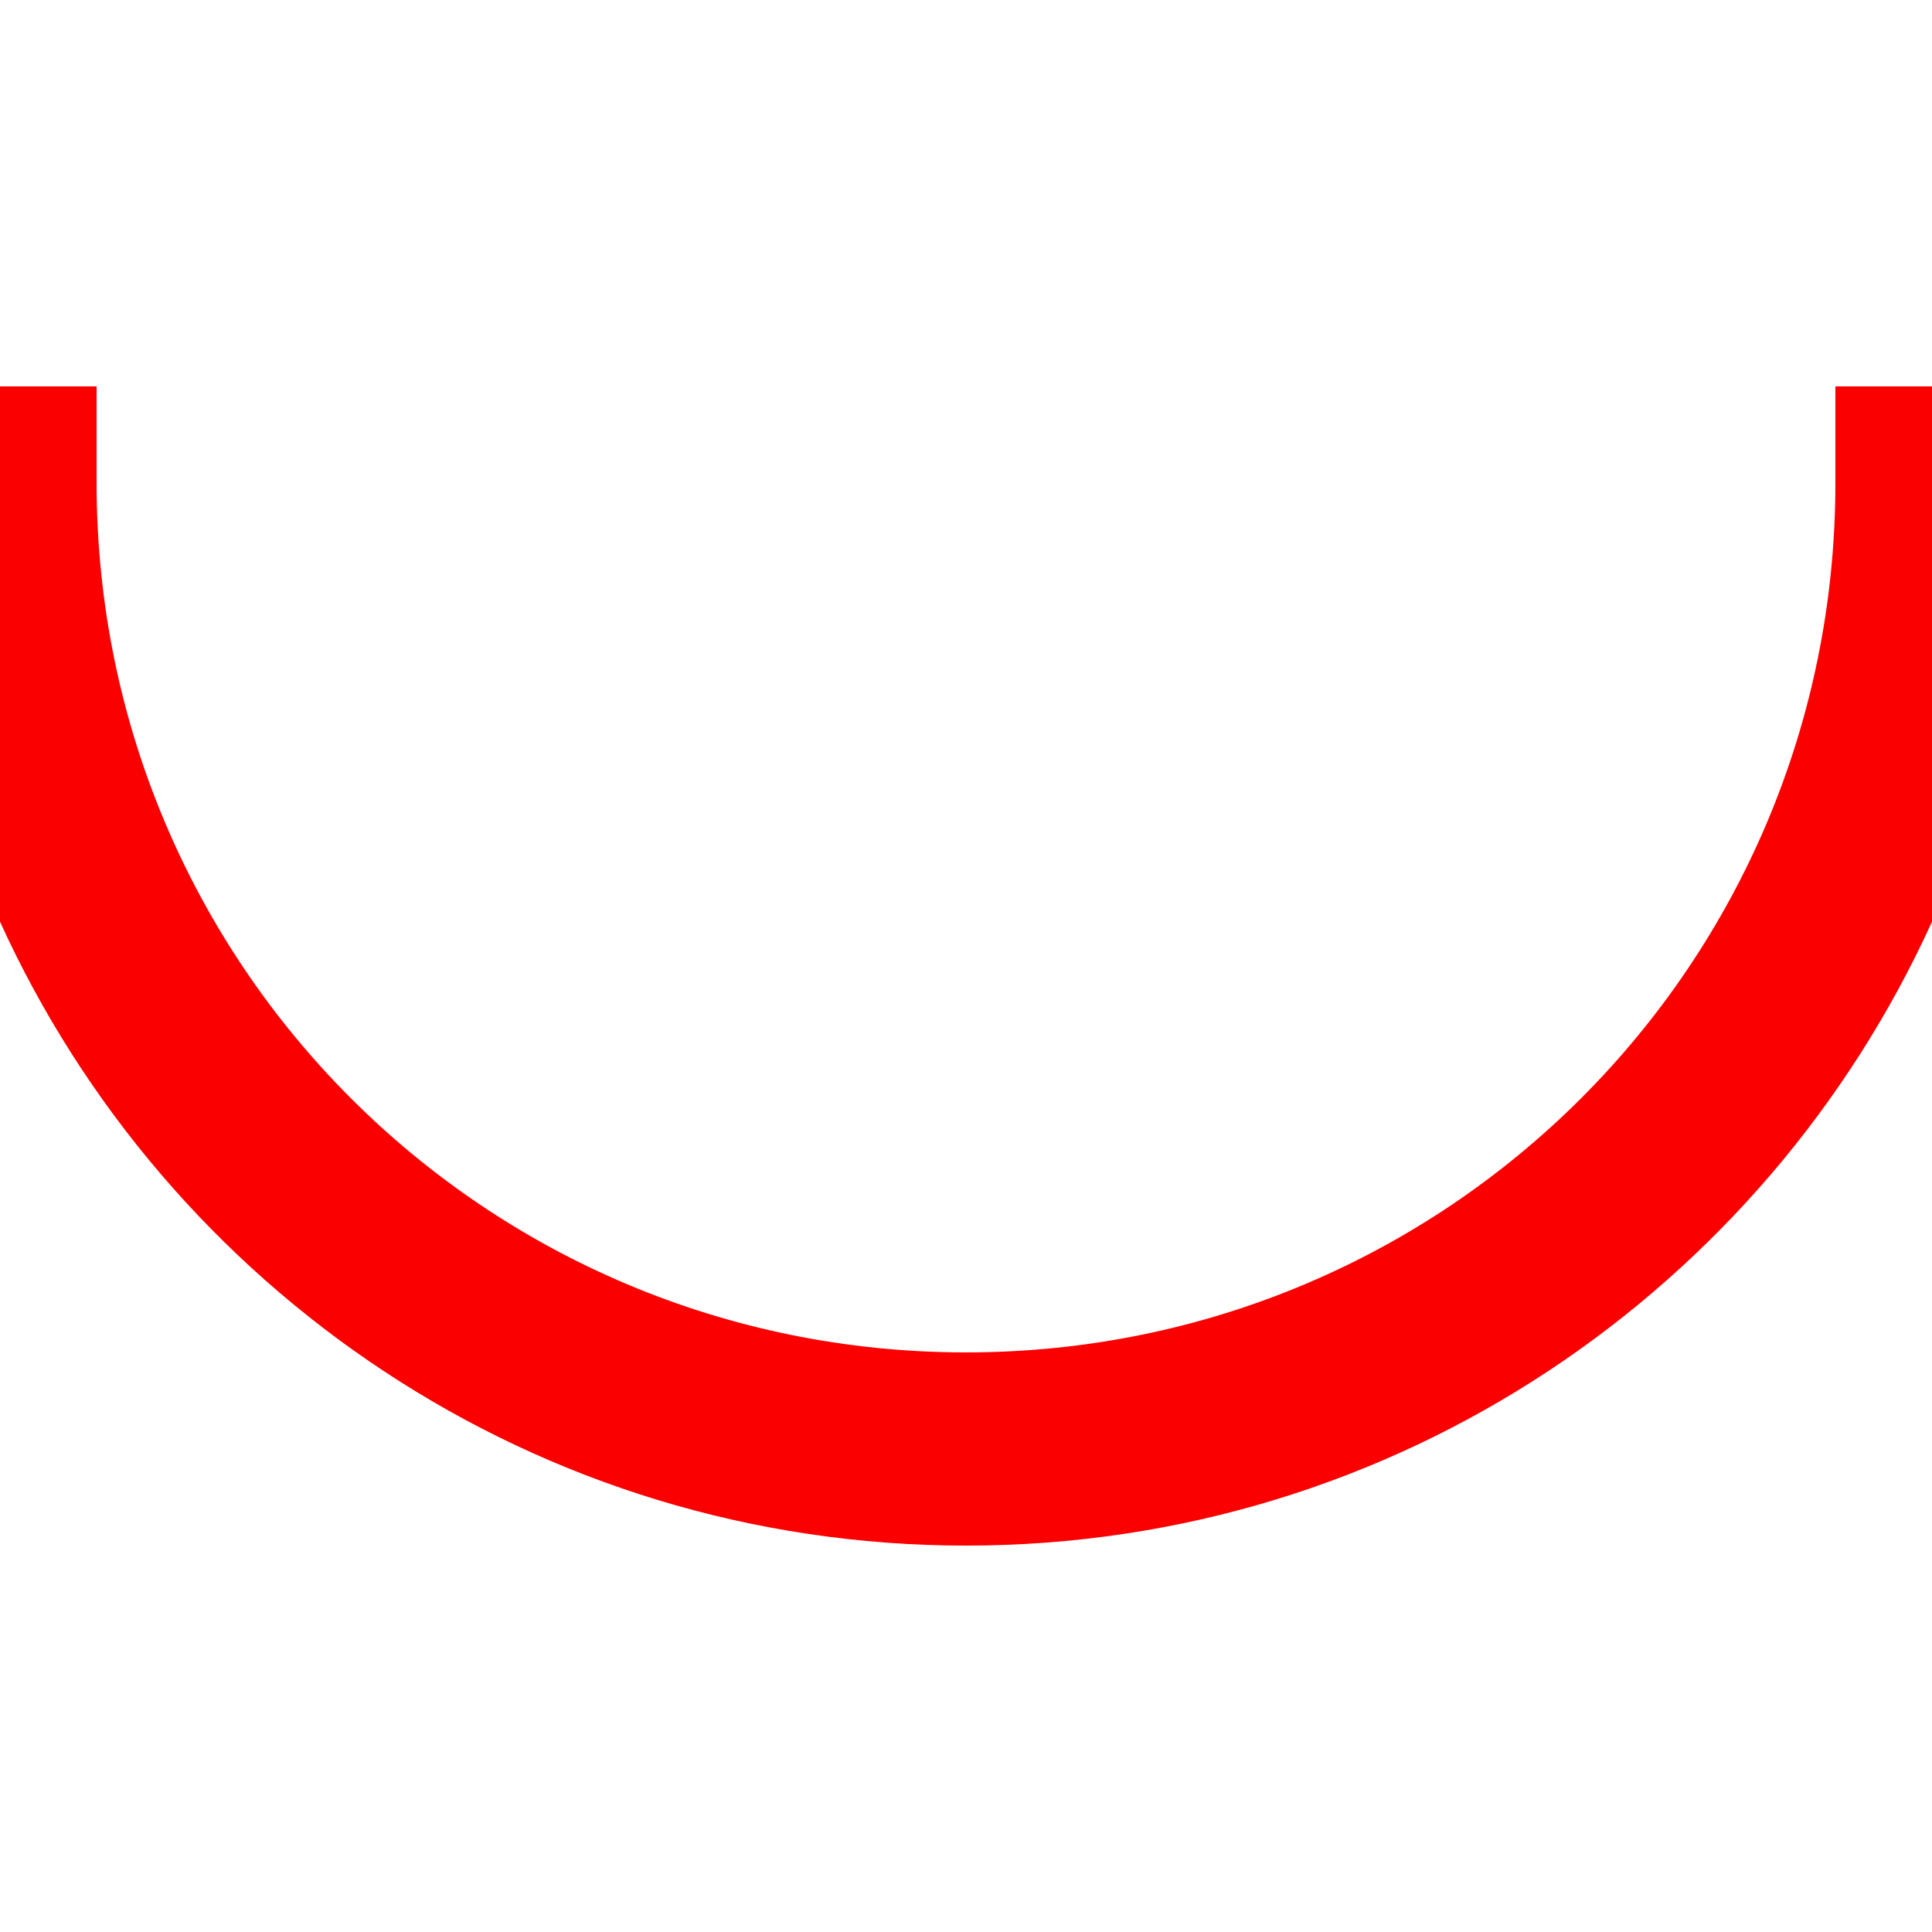
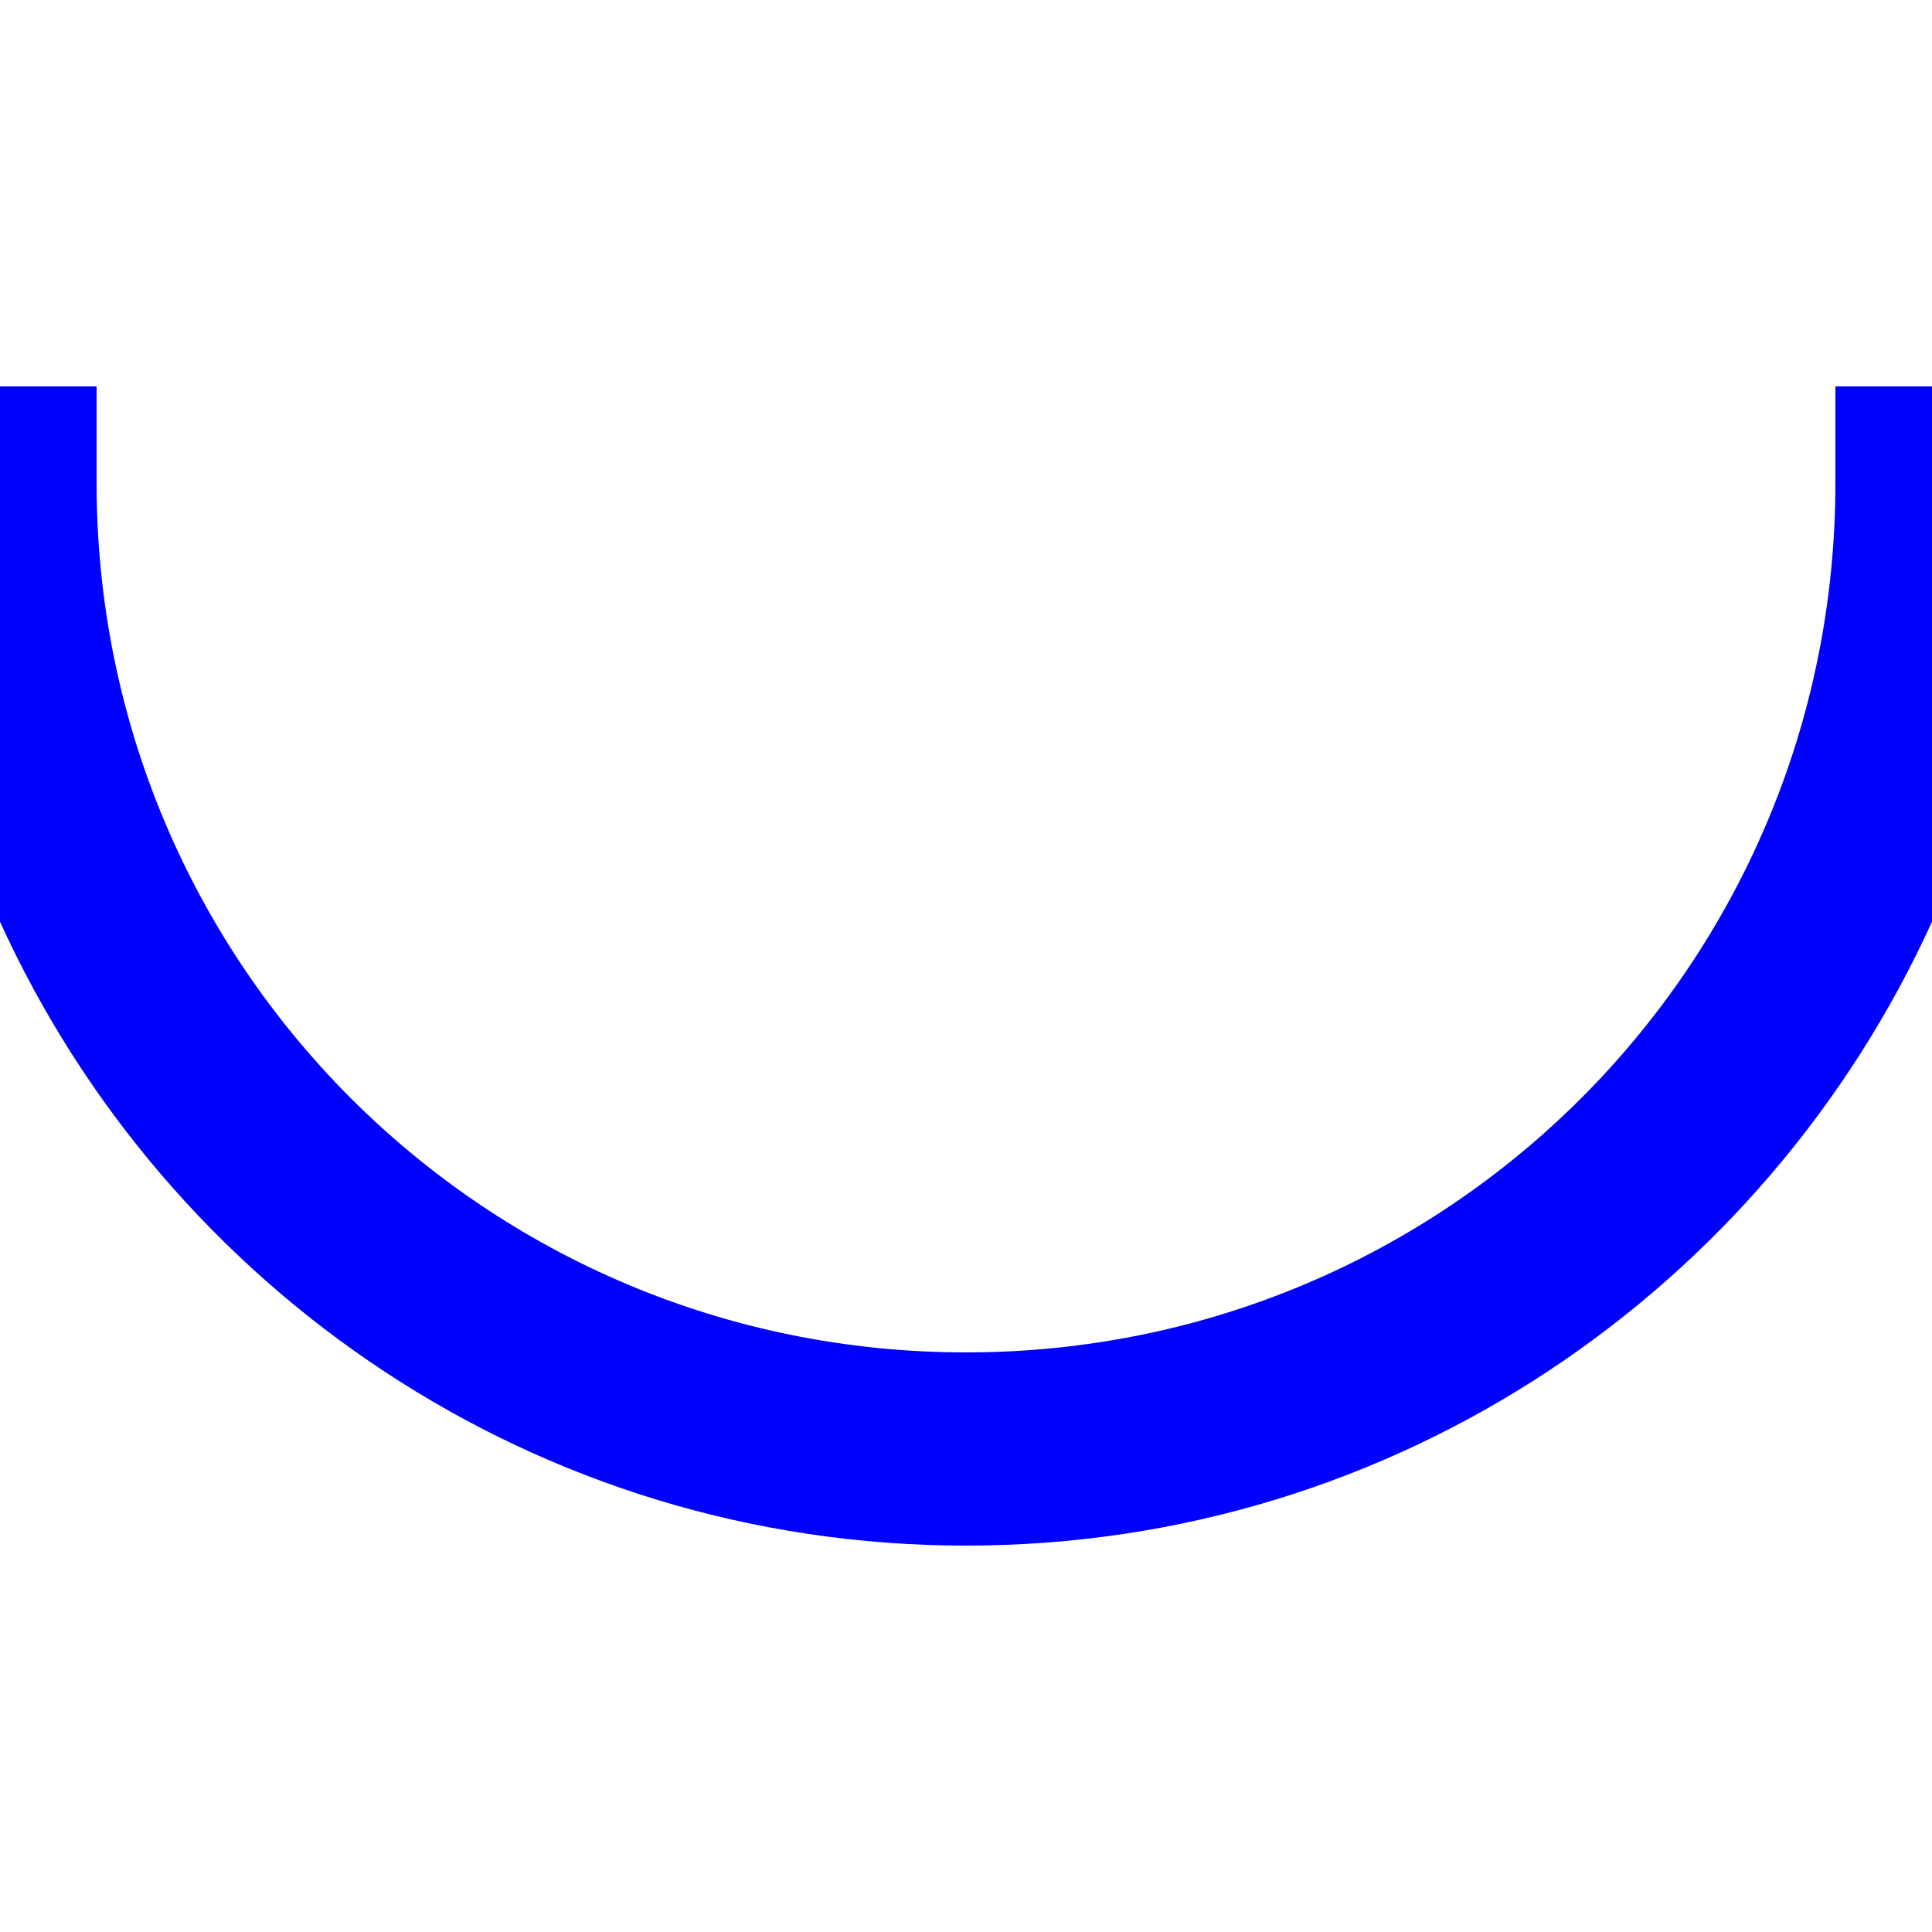
<svg xmlns="http://www.w3.org/2000/svg" width="15" height="15" id="svg3243" version="1.1">
-   <defs id="defs3245" />
+   <defs id="defs3245">
+     </defs>
  <g id="layer1" transform="translate(0,-1037.362)">
-     <path style="font-size:medium;font-style:normal;font-variant:normal;font-weight:normal;font-stretch:normal;text-indent:0;text-align:start;text-decoration:none;line-height:normal;letter-spacing:normal;word-spacing:normal;text-transform:none;direction:ltr;block-progression:tb;writing-mode:lr-tb;text-anchor:start;baseline-shift:baseline;color:#000000;fill:#fa0000;fill-opacity:1;stroke:none;stroke-width:1.5;marker:none;visibility:visible;display:inline;overflow:visible;enable-background:accumulate;font-family:Sans;-inkscape-font-specification:Sans" d="M 0 3 L 0 7.156 C 1.299 10.013 4.164 12 7.5 12 C 10.836 12 13.701 10.013 15 7.156 L 15 3 L 14.25 3 L 14.25 3.75 C 14.25 7.487 11.237 10.5 7.5 10.5 C 3.763 10.5 0.75 7.487 0.75 3.75 L 0.75 3 L 0 3 z " transform="translate(0,1037.362)" id="path4776-83-4" />
+     <path style="font-size:medium;font-style:normal;font-variant:normal;font-weight:normal;font-stretch:normal;text-indent:0;text-align:start;text-decoration:none;line-height:normal;letter-spacing:normal;word-spacing:normal;text-transform:none;direction:ltr;block-progression:tb;writing-mode:lr-tb;text-anchor:start;baseline-shift:baseline;color:#000000;fill:#0000ff;fill-opacity:1;stroke:none;stroke-width:1.5;marker:none;visibility:visible;display:inline;overflow:visible;enable-background:accumulate;font-family:Sans;-inkscape-font-specification:Sans" d="M 0 3 L 0 7.156 C 1.299 10.013 4.164 12 7.5 12 C 10.836 12 13.701 10.013 15 7.156 L 15 3 L 14.25 3 L 14.25 3.75 C 14.25 7.487 11.237 10.5 7.5 10.5 C 3.763 10.5 0.75 7.487 0.75 3.75 L 0.75 3 L 0 3 z " transform="translate(0,1037.362)" id="path4776-83-4" />
  </g>
</svg>
